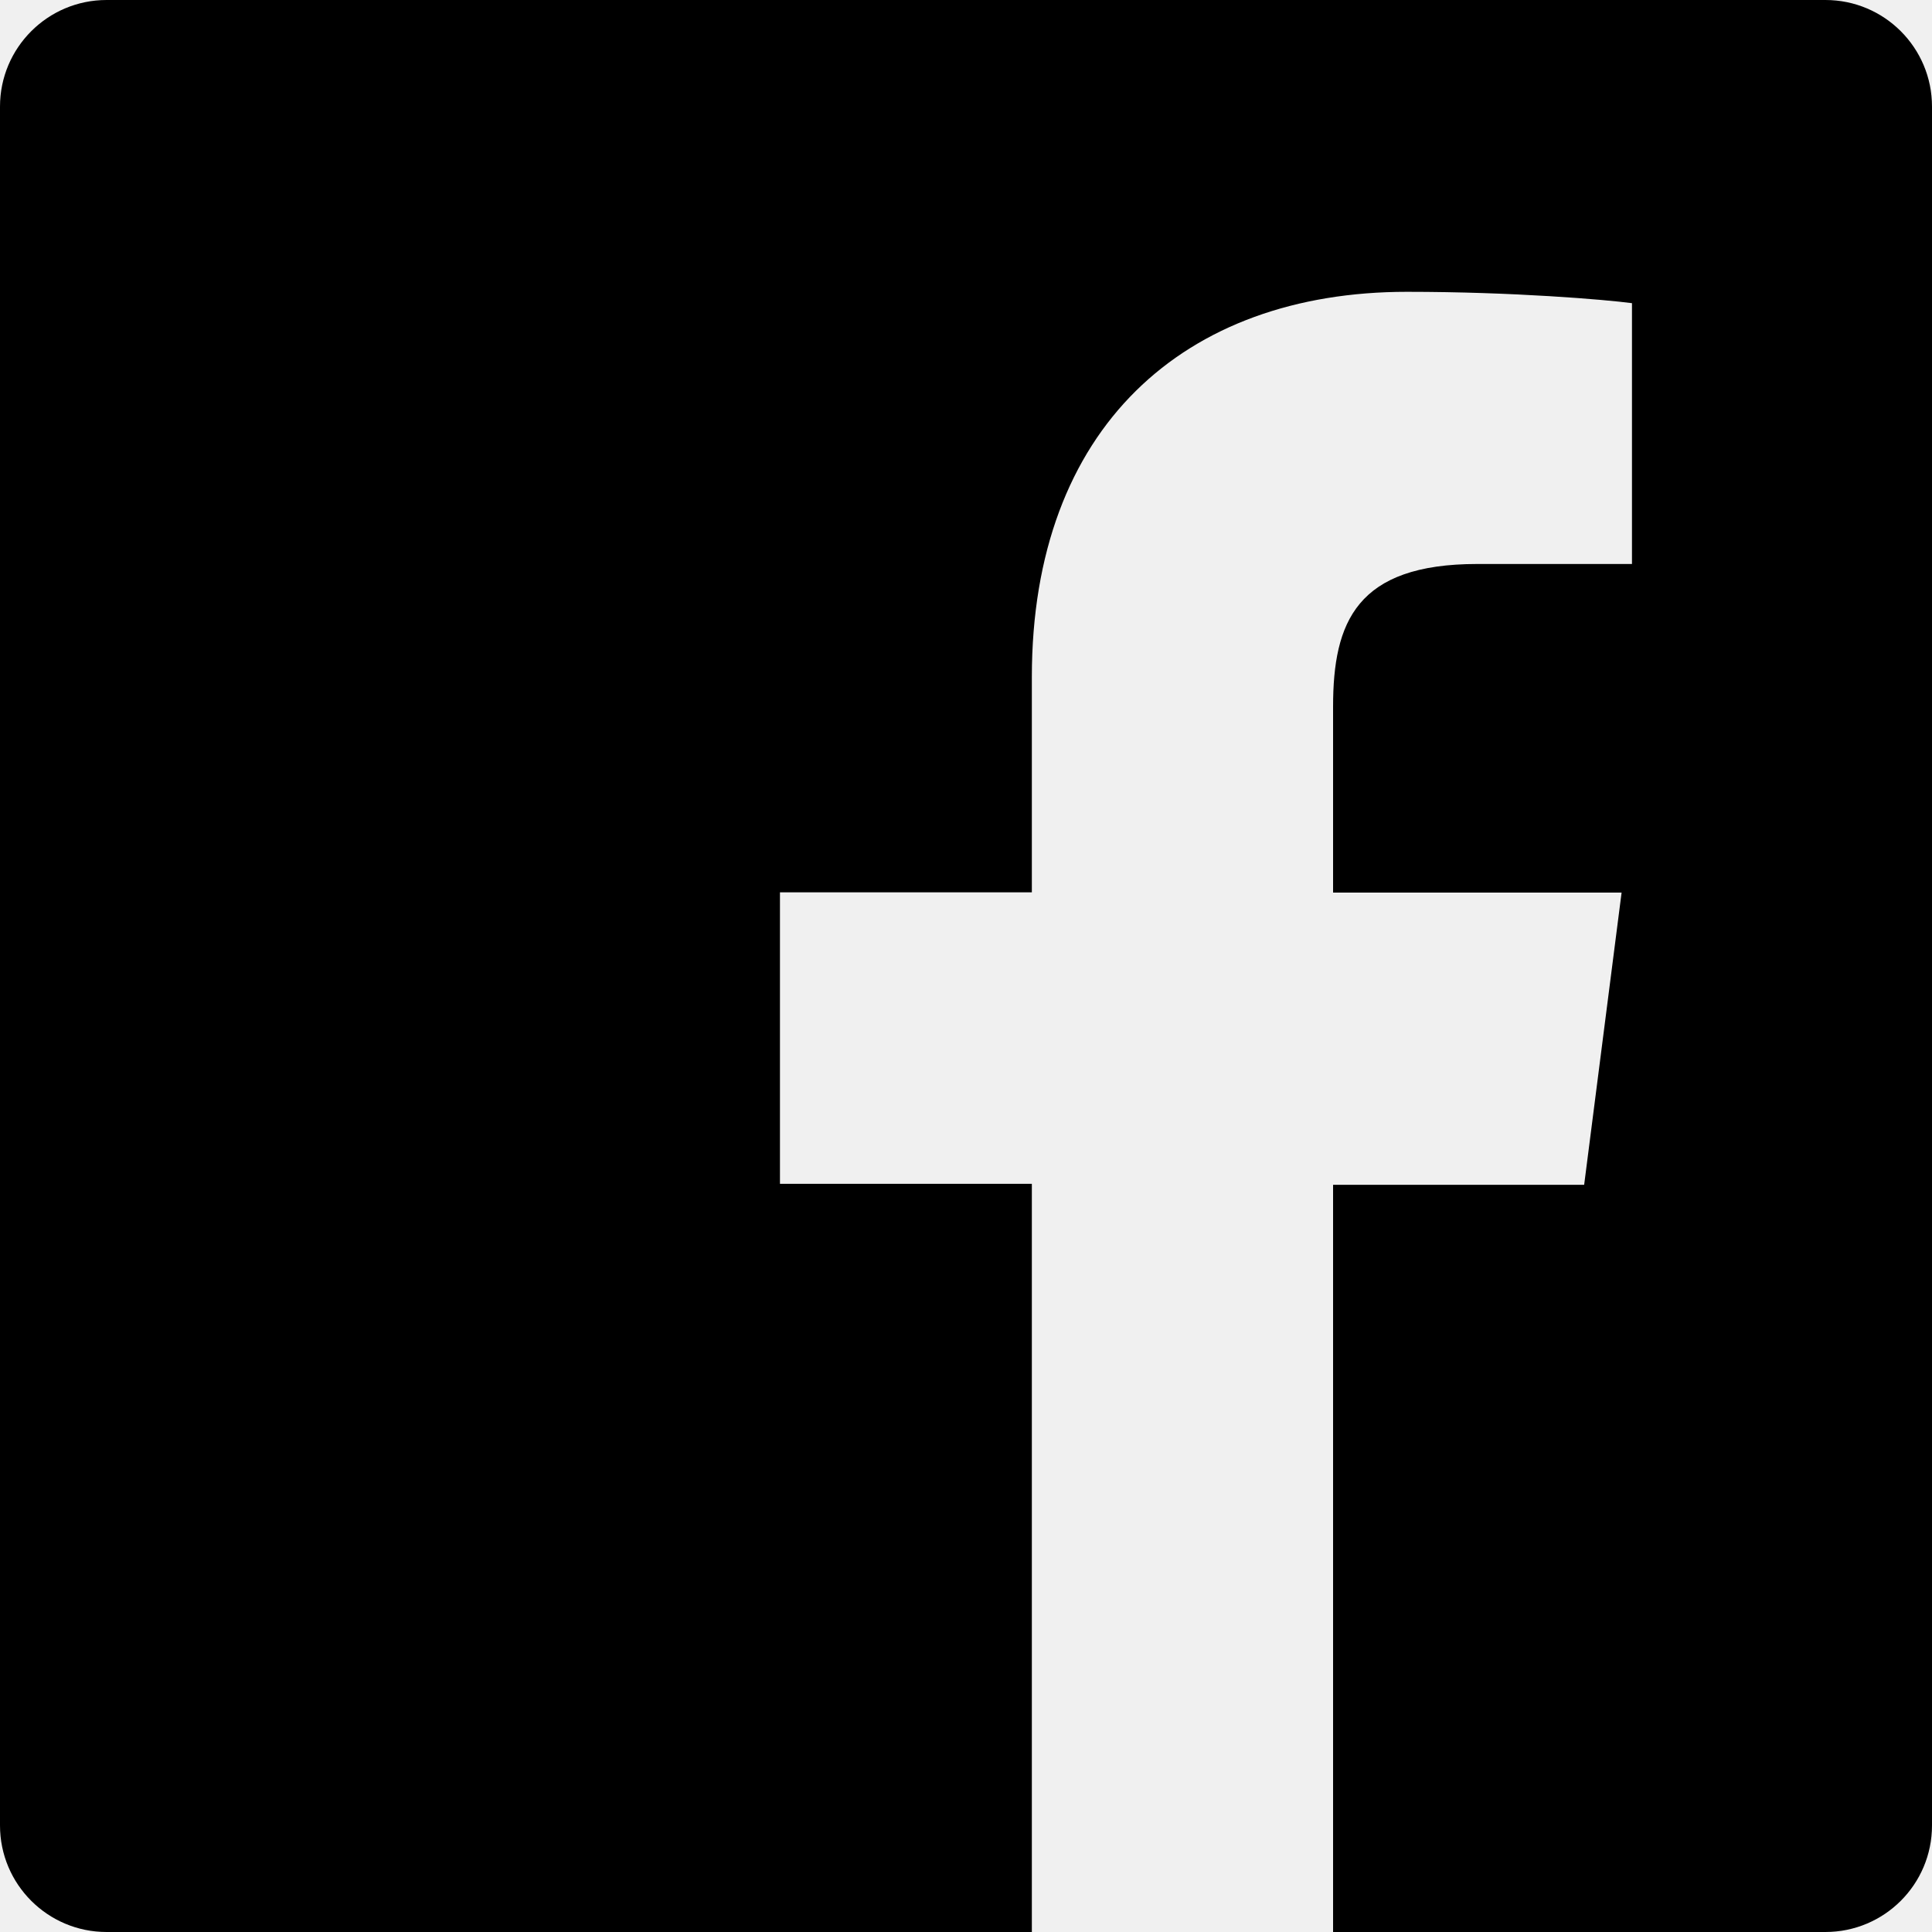
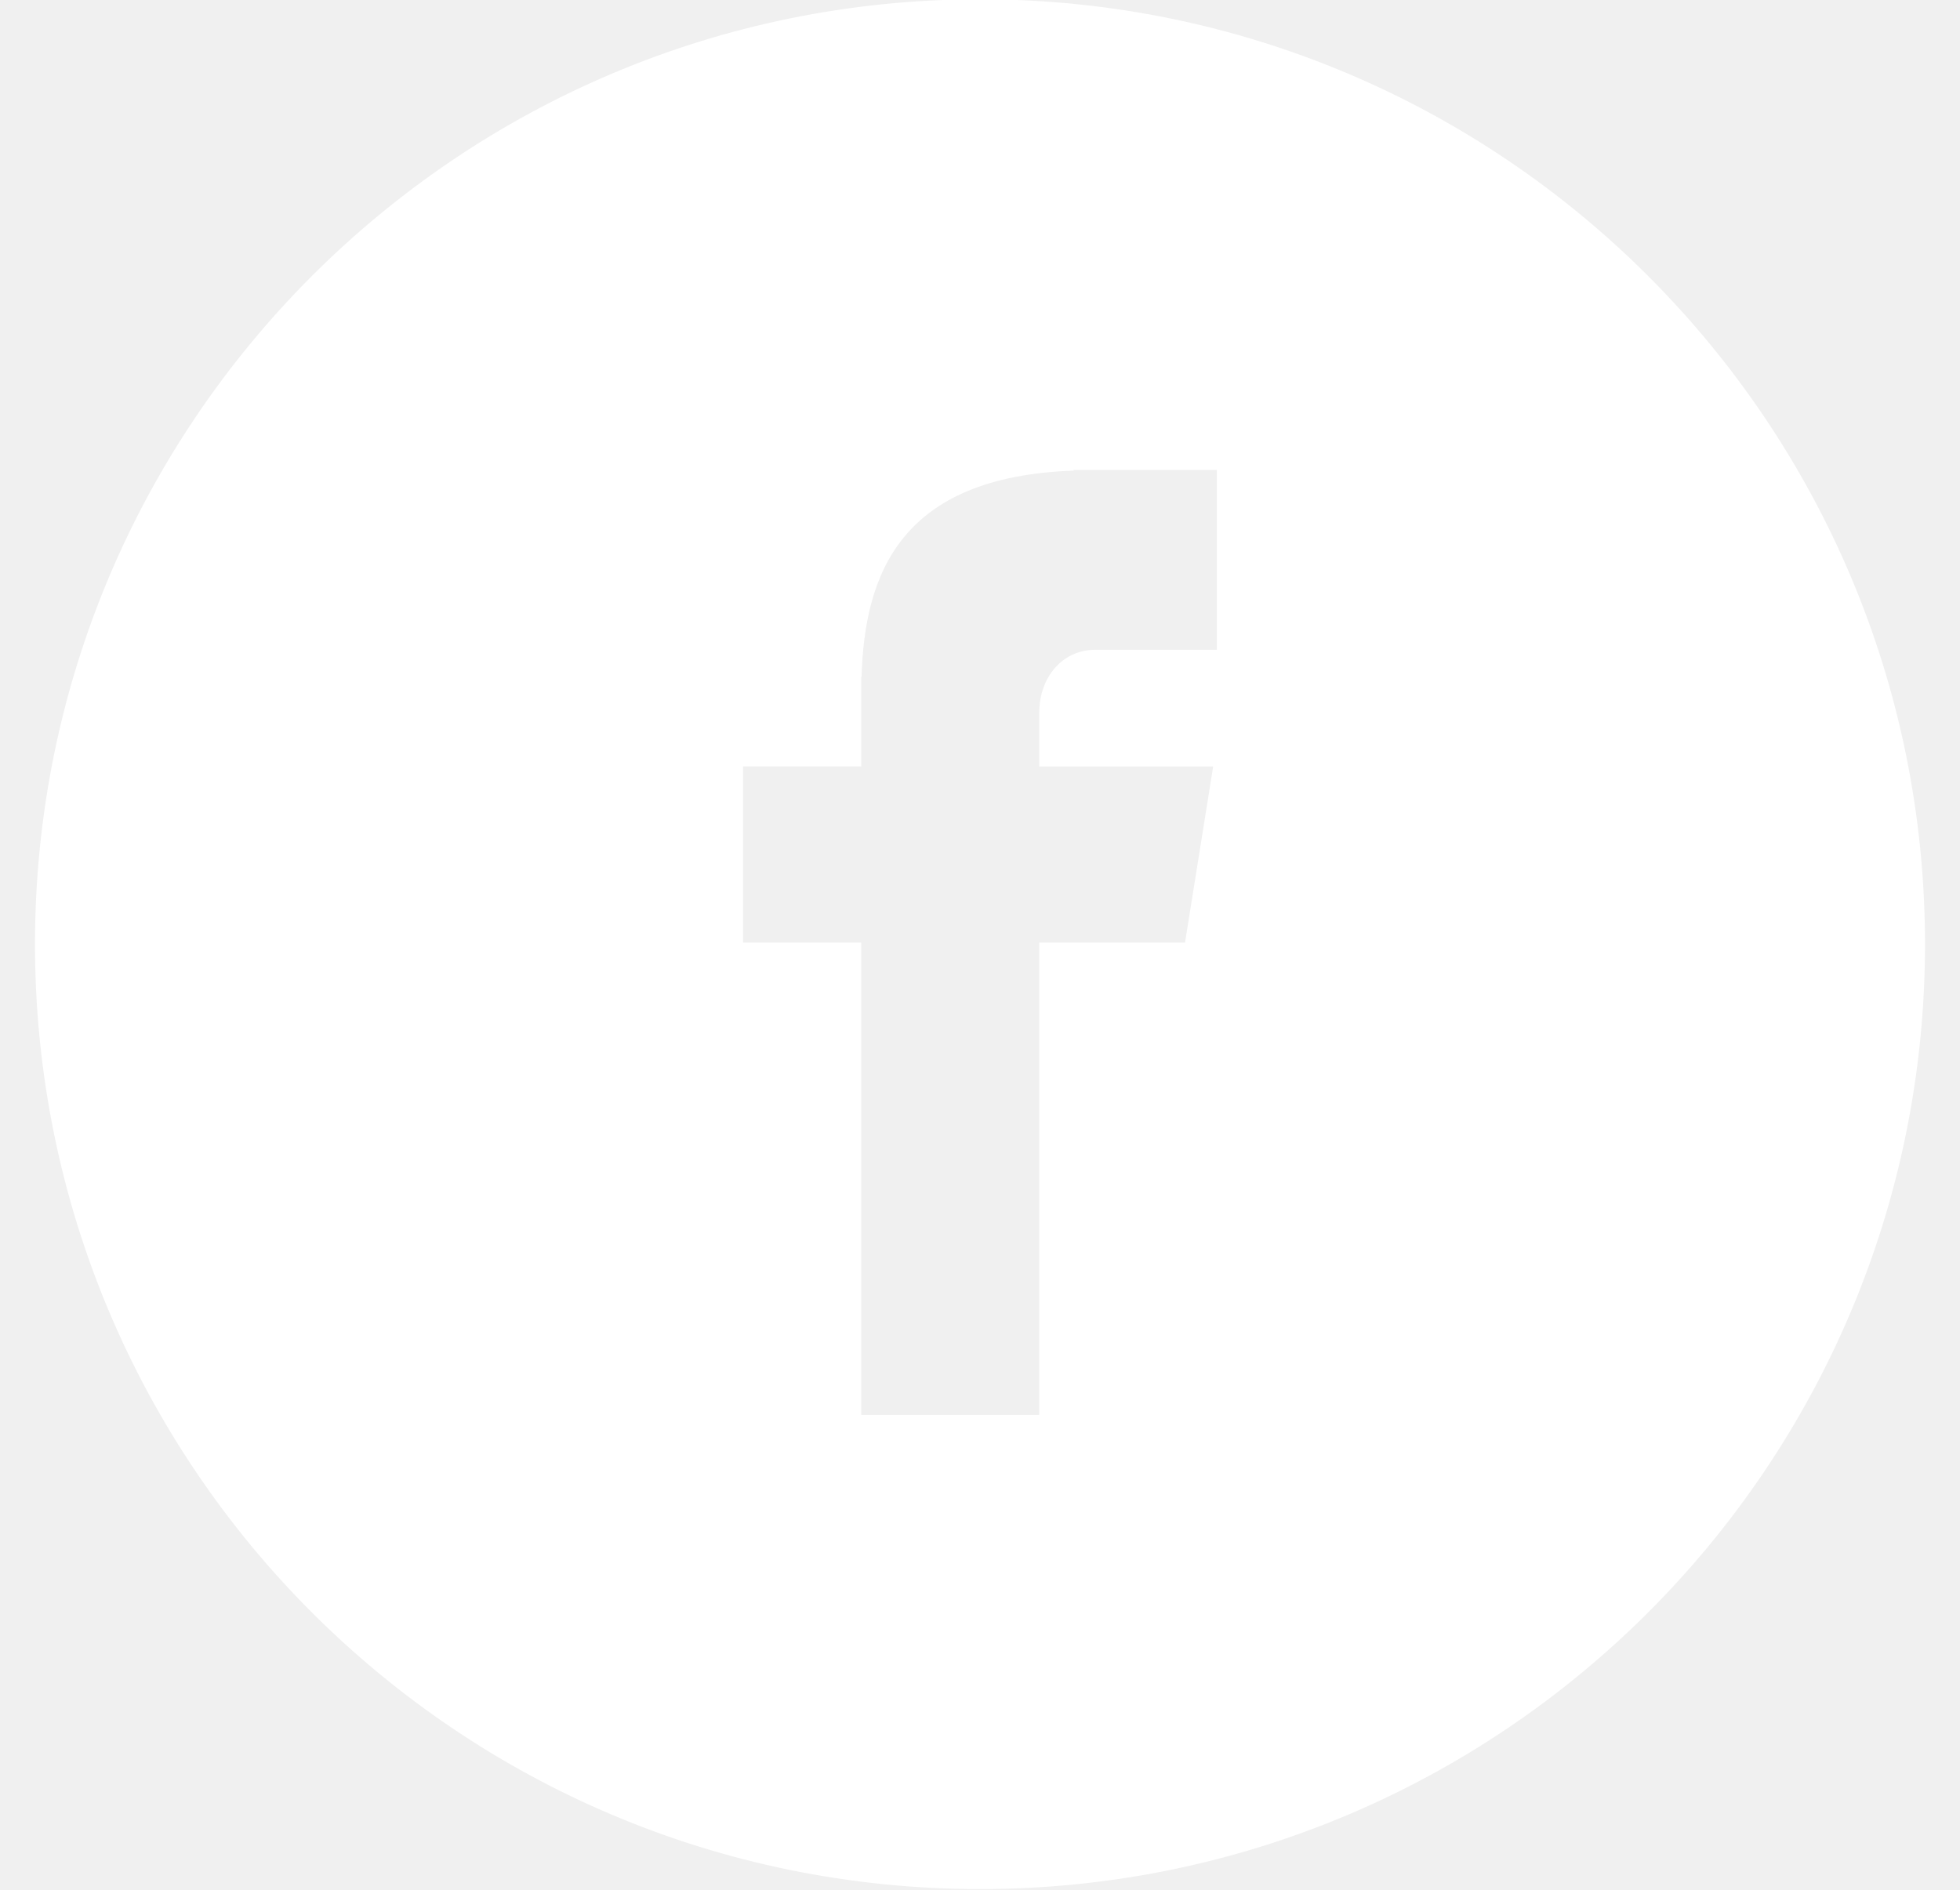
- <svg xmlns="http://www.w3.org/2000/svg" role="img" viewBox="0 0 24 24">
-   <path d="M22.676 0H1.324C.593 0 0 .593 0 1.324v21.352C0 23.408.593 24 1.324 24h11.494v-9.294H9.689v-3.621h3.129V8.41c0-3.099 1.894-4.785 4.659-4.785 1.325 0 2.464.097 2.796.141v3.24h-1.921c-1.5 0-1.792.721-1.792 1.771v2.311h3.584l-.465 3.63H16.56V24h6.115c.733 0 1.325-.592 1.325-1.324V1.324C24 .593 23.408 0 22.676 0" />
+ <svg xmlns="http://www.w3.org/2000/svg" width="28" height="27" viewBox="0 0 28 27">
+   <g fill="none" fill-rule="evenodd">
+     <g fill="#FFF">
+       <path d="M1461.644 67.284h1.74v-2.57h-2.046v.01c-2.478.087-2.986 1.48-3.03 2.944h-.005v1.282h-1.688v2.517h1.688v6.748h2.543v-6.748h2.083l.402-2.516h-2.484v-.775c0-.495.328-.892.797-.892m11.856 4.206c0 7.457-6.044 13.5-13.5 13.5s-13.5-6.043-13.5-13.5c0-7.454 6.044-13.5 13.5-13.5s13.5 6.045 13.5 13.5z" transform="translate(-1446 -58)" />
+     </g>
+   </g>
</svg>
